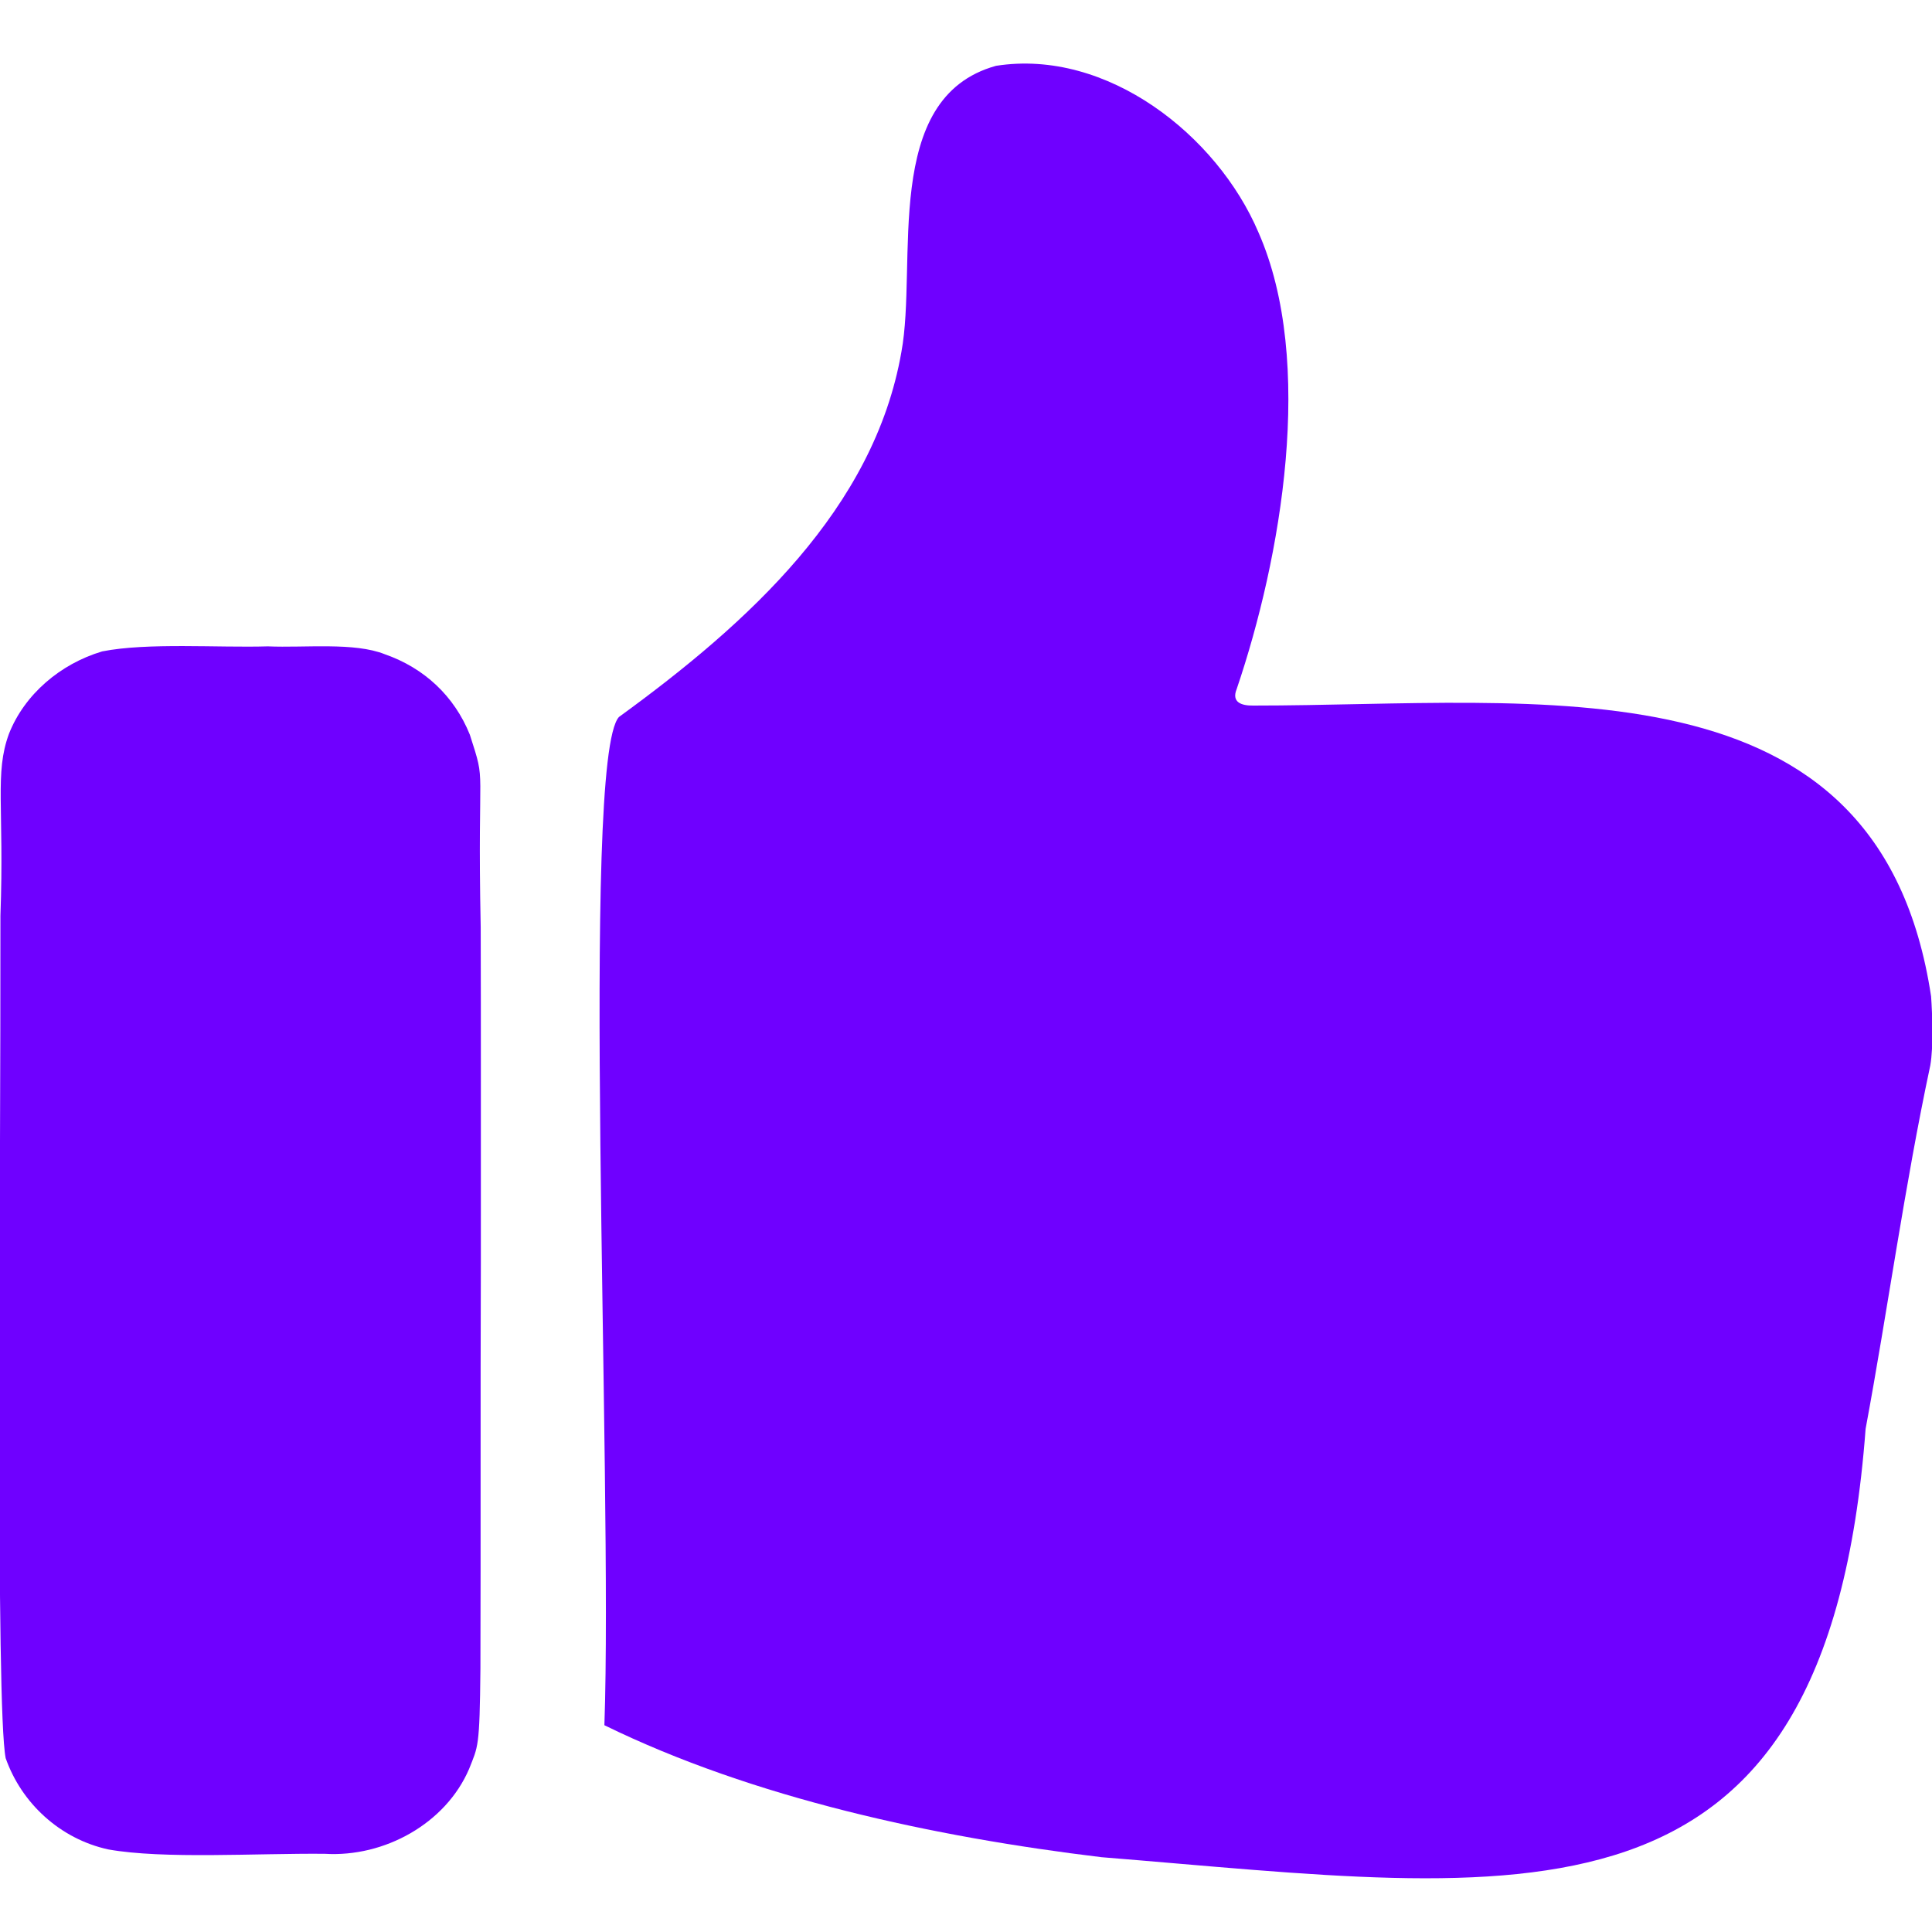
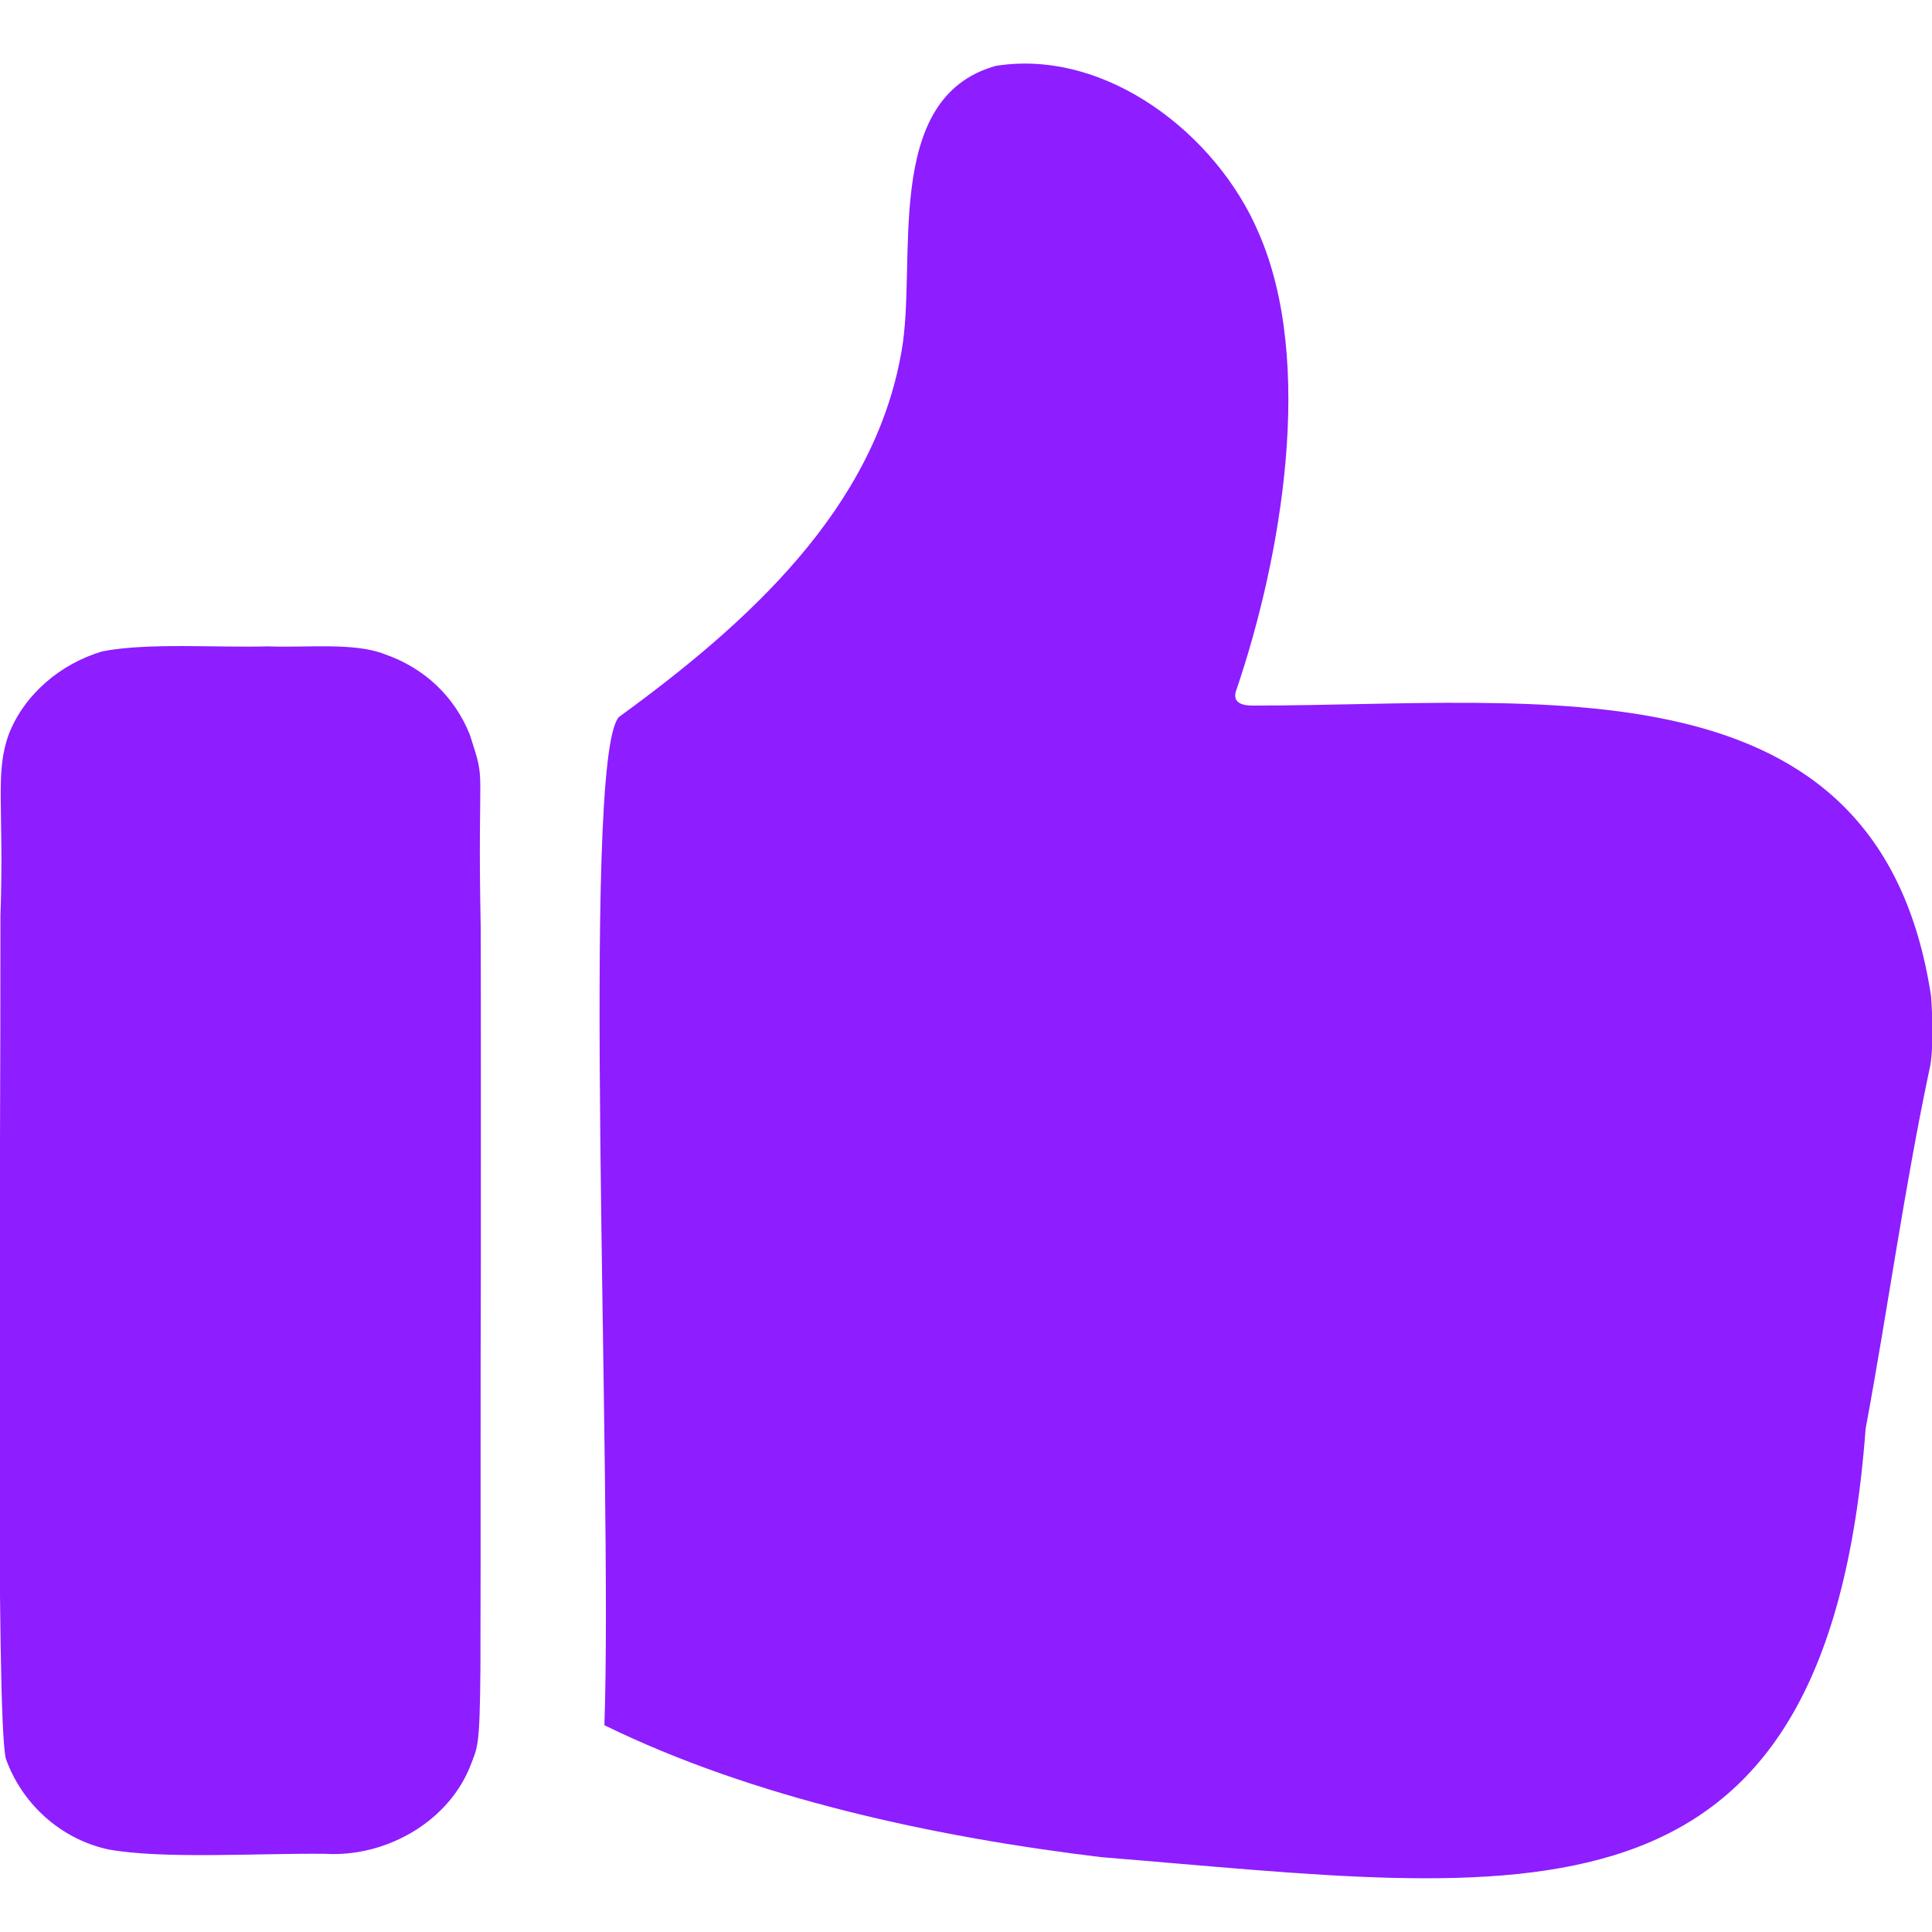
<svg xmlns="http://www.w3.org/2000/svg" version="1.1" id="Layer_1" x="0px" y="0px" viewBox="0 0 900 900" style="enable-background:new 0 0 900 900;" xml:space="preserve">
  <style type="text/css">
- 	.st0{fill:#6F00FF;}
+ 	.st0{fill:#8e1dff;;}
</style>
  <g transform="translate(0,900) scale(0.1,-0.1)">
    <path class="st0" d="M4638.9,8693.1c-535.1-149-363.1-919.1-439.9-1333.1c-127.5-730.1-712.8-1261.6-1315.7-1700   c-180.3-196.6-27.8-3547.6-67.8-4696.7C3508.6,624,4352,442.5,5130.9,348.5c1953.4-157.2,3378-434.6,3559.8,1995.2   c103.7,558,180.8,1127.7,301.5,1693.9c14.9,86.5,9.5,236.1,3.6,320.7C8754.7,5955.6,7174,5712.8,5837.6,5713.2   c-53.7-0.7-102.2,14.7-76.5,77.4c207,609.9,367.1,1522.9,101.3,2126.8c-192.9,453.6-706.2,856.7-1221.7,776.1L4638.9,8693.1z" />
    <path class="st0" d="M475,5965.2c-193.8-57.9-360.7-199.6-433.2-383.4c-67.8-184.4-21.6-340.9-39.8-847.5   C3.4,3418.8-20.8,1047.6,26.4,809.9c73.4-209.3,252.9-376.1,477.9-425.2c257.8-46.2,691.4-17.4,1008.5-20.4   c277.9-17,563.7,141.2,672.5,395.5c41.7,106.3,49.2,94.5,52.7,467.2c1.9,609.6-0.3,1250.3,2,1892.8   c-0.2,622.1,0.6,1105.4-0.7,1561.2c-16.3,802.4,28.4,650.2-50.5,896.3c-72.5,180.3-212.7,310.9-395.7,374.8   c-142.3,57.1-372.3,29.4-545.7,36.9c-232.3-7-560,18.3-771-23.4L475,5965.2z" />
  </g>
</svg>
